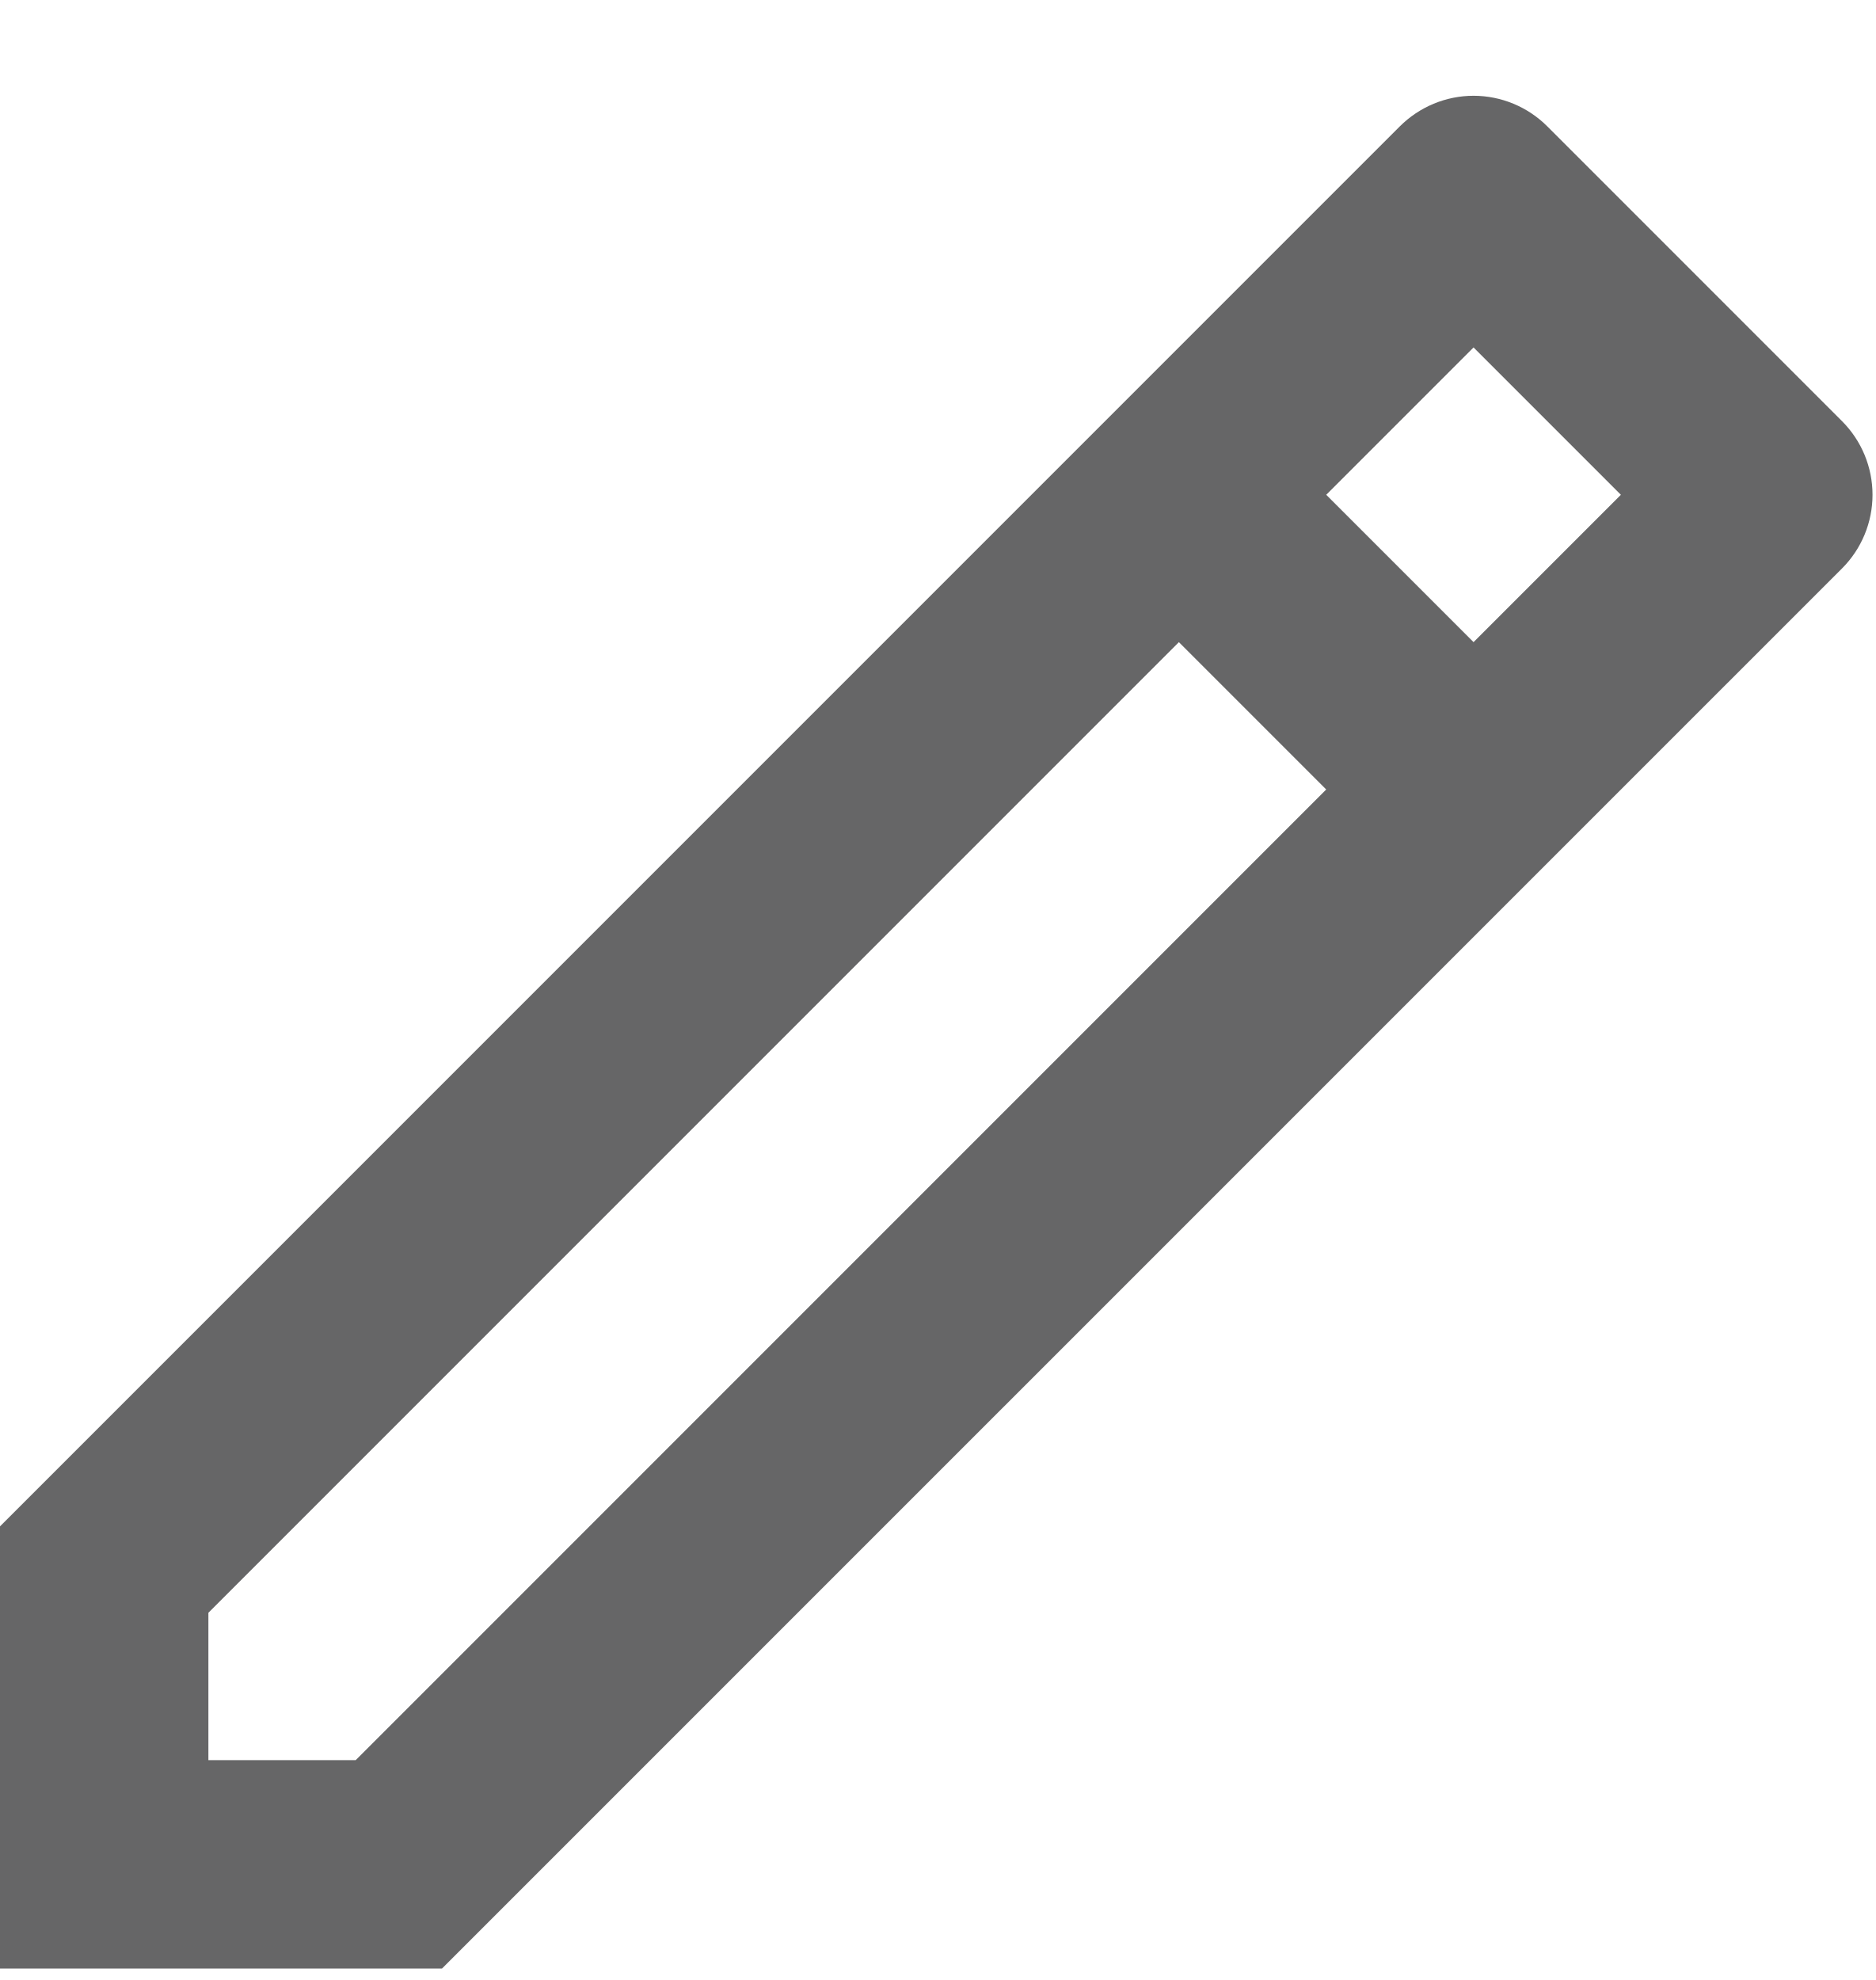
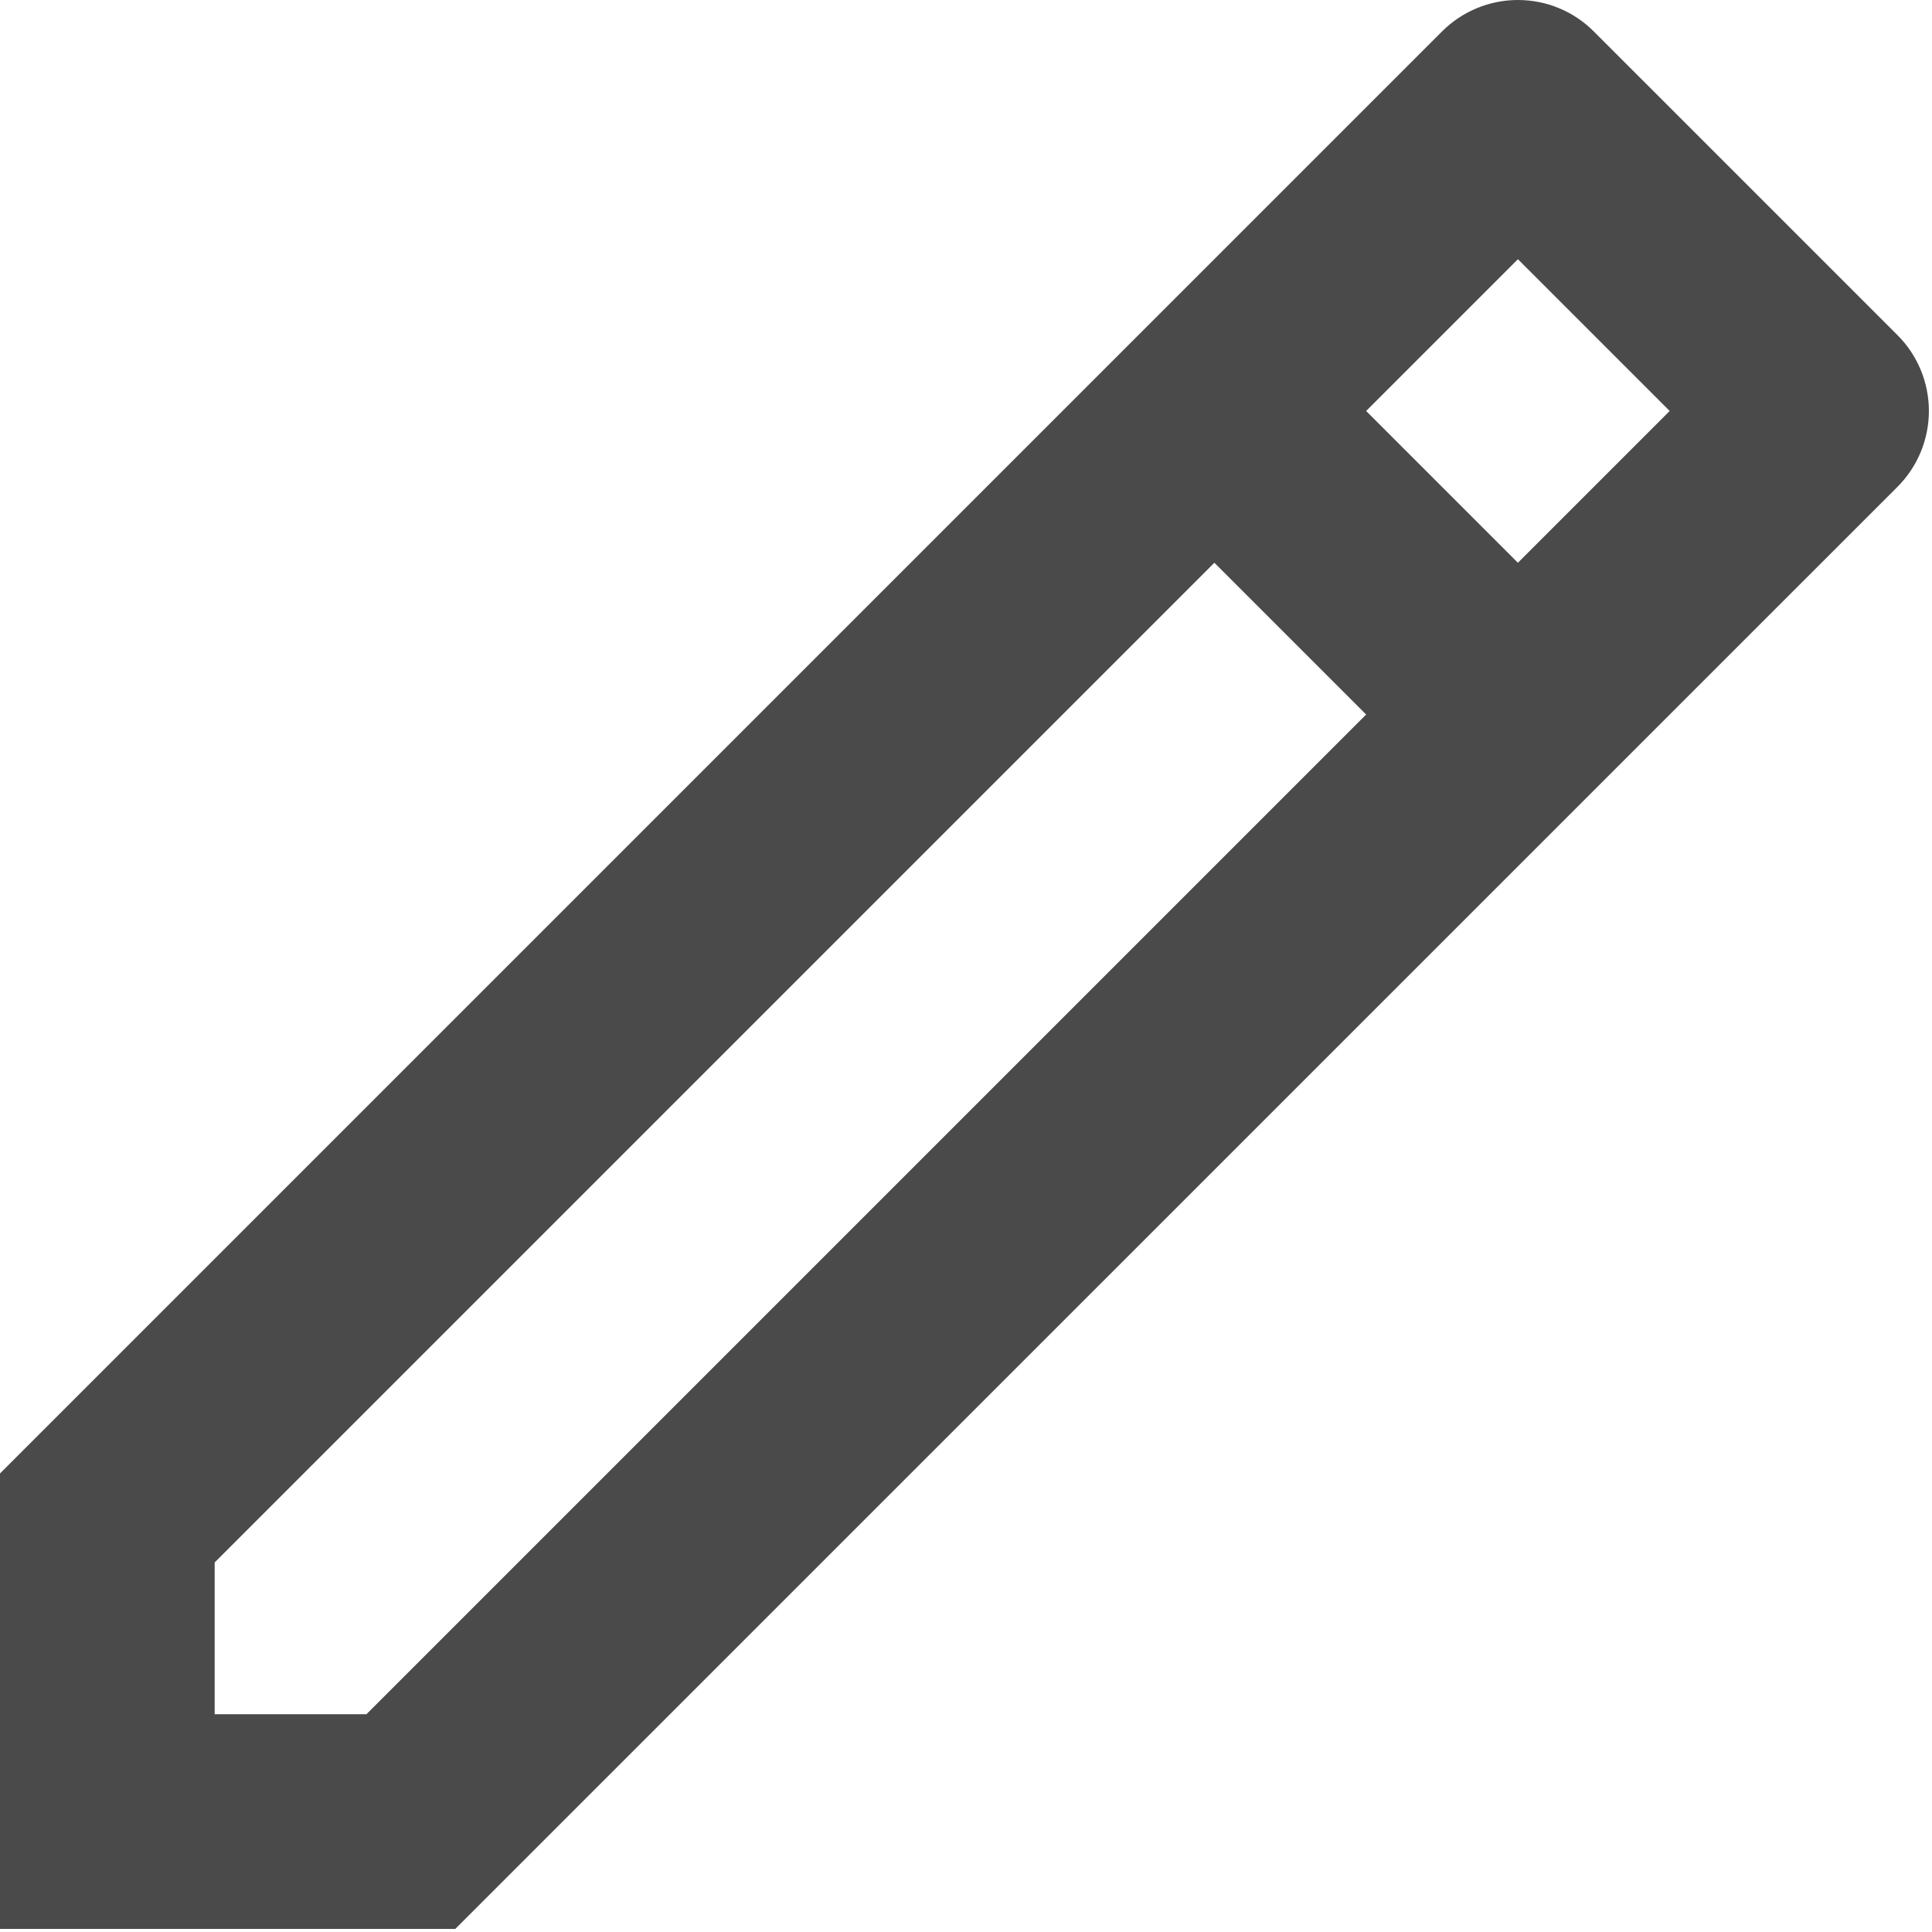
- <svg xmlns="http://www.w3.org/2000/svg" width="18" height="19" viewBox="0 0 18 19" fill="none">
-   <path d="M12.728 7.576L11.314 6.162L2 15.476V16.89H3.414L12.728 7.576ZM14.142 6.162L15.556 4.748L14.142 3.334L12.728 4.748L14.142 6.162ZM4.242 18.89H0V14.647L13.435 1.212C13.623 1.025 13.877 0.919 14.142 0.919C14.407 0.919 14.662 1.025 14.849 1.212L17.678 4.041C17.866 4.229 17.971 4.483 17.971 4.748C17.971 5.013 17.866 5.267 17.678 5.455L4.242 18.89Z" fill="#666667" />
+ <svg xmlns="http://www.w3.org/2000/svg" width="18" height="18" viewBox="0 0 18 18" fill="none">
+   <path d="M12.728 6.657L11.314 5.243L2 14.557V15.971H3.414L12.728 6.657ZM14.142 5.243L15.556 3.829L14.142 2.415L12.728 3.829L14.142 5.243ZM4.242 17.971H0V13.728L13.435 0.293C13.623 0.105 13.877 0 14.142 0C14.407 0 14.662 0.105 14.849 0.293L17.678 3.122C17.866 3.309 17.971 3.564 17.971 3.829C17.971 4.094 17.866 4.348 17.678 4.536L4.242 17.971Z" fill="#4A4A4A" />
</svg>
